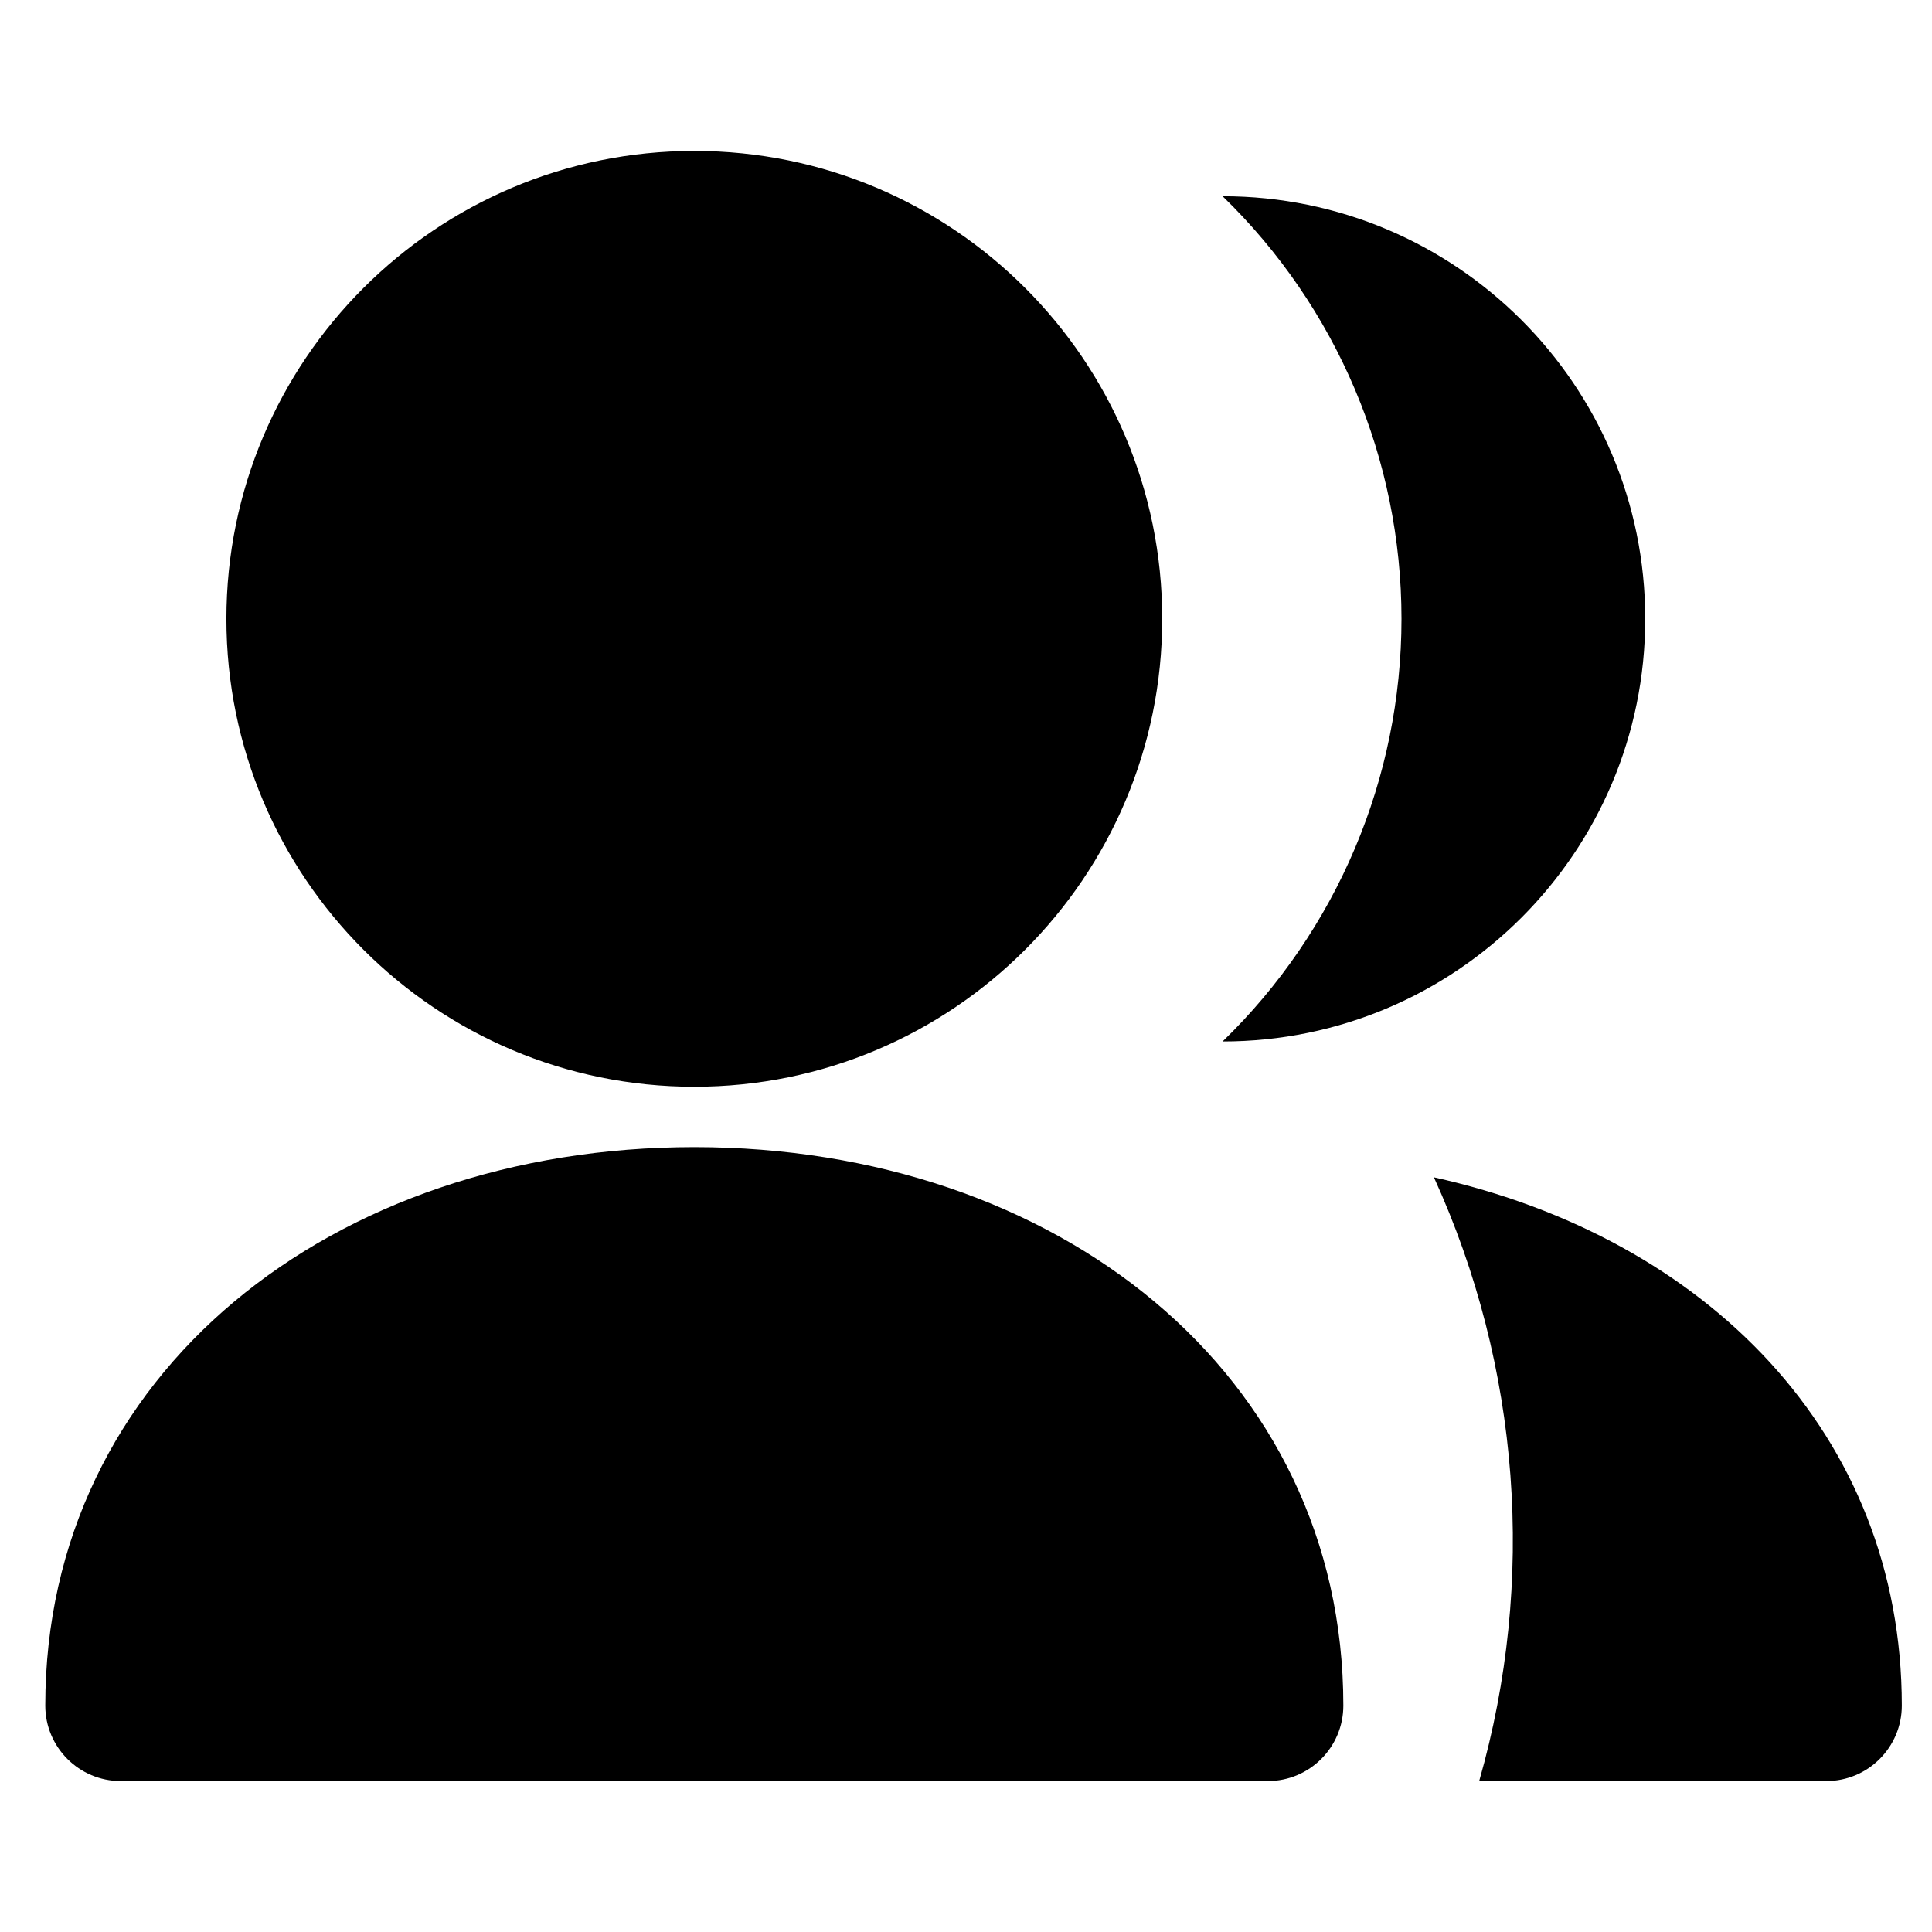
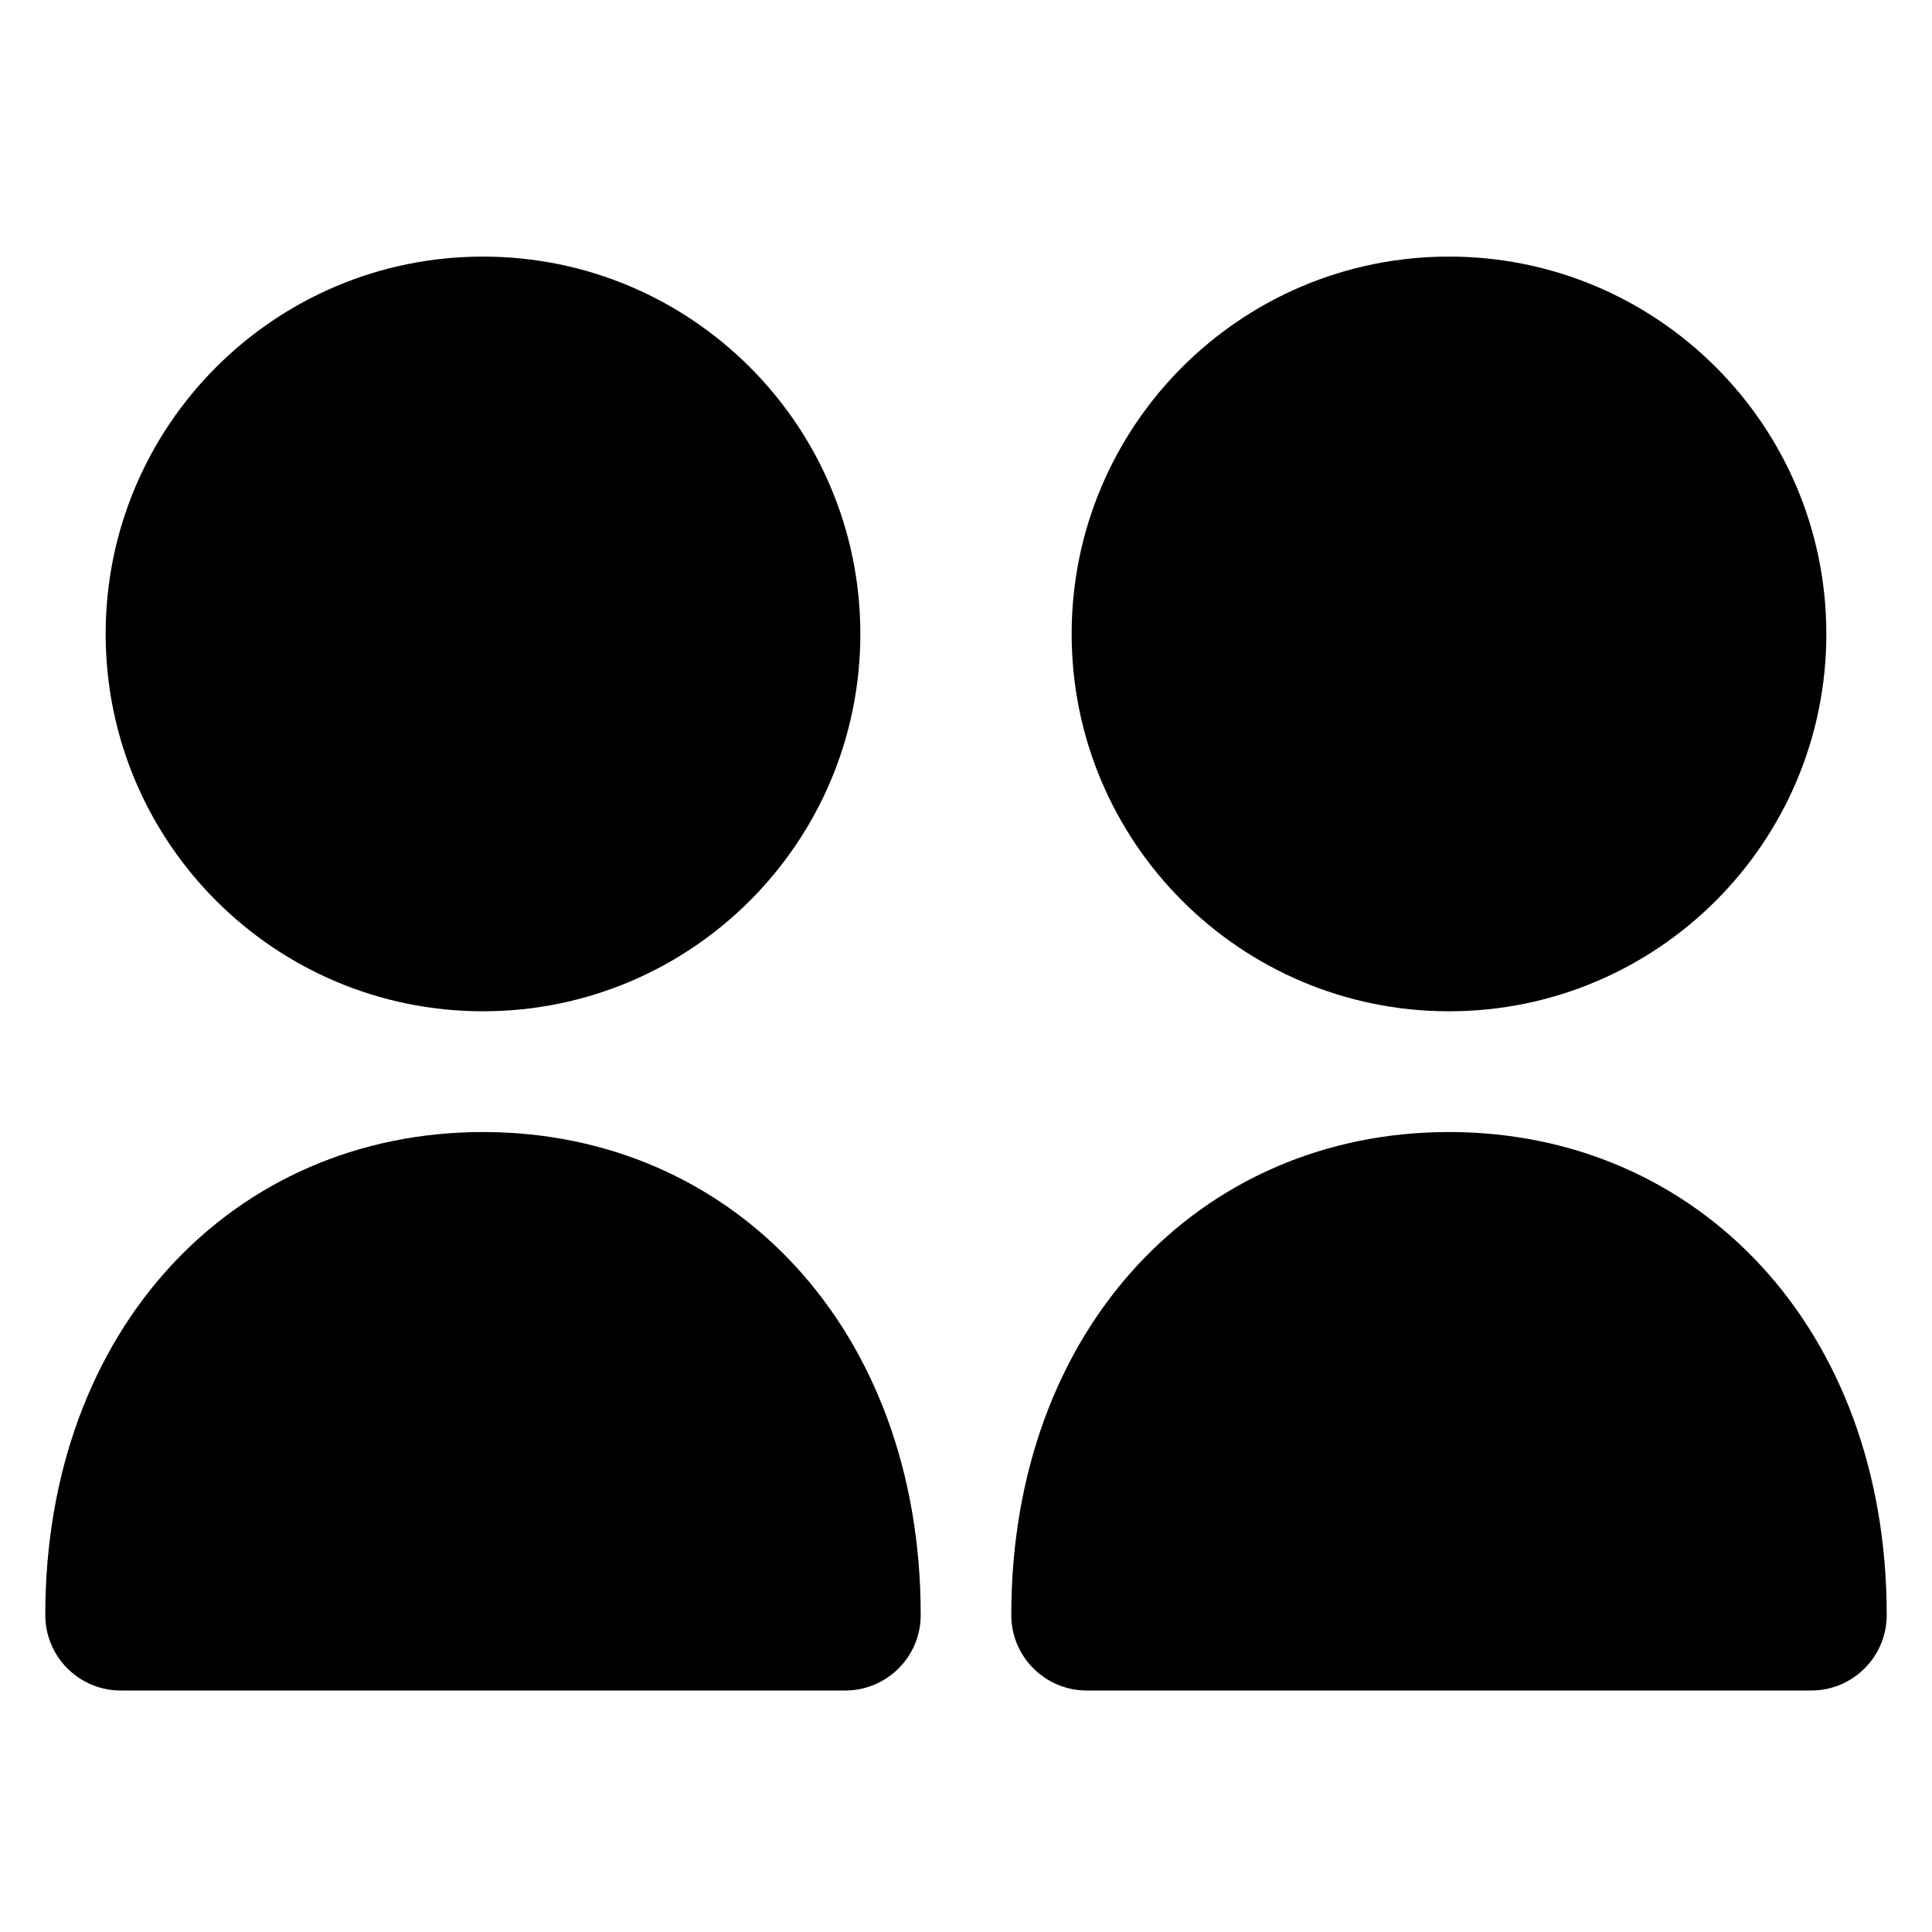
<svg xmlns="http://www.w3.org/2000/svg" viewBox="0 0 256 256" fill="currentColor">
-   <path d="M92,20a62,62,0,1,1-62,62A62,62,0,0,1,92,20ZM6,226c0-44,38-74,86-74s86,30,86,74a10,10,0,0,1-10,10H16A10,10,0,0,1,6,226Z" />
-   <path d="M162,26a56,56,0,0,1,0,112a78,78,0,0,0,0-112ZM190,156c36,8,62,34,62,70a10,10,0,0,1-10,10H196a116,116,0,0,0-6-80Z" />
+   <path d="M64,34a50,50,0,1,1-50,50A50,50,0,0,1,64,34ZM6,214c0-38,25-64,58-64s58,26,58,64a10,10,0,0,1-10,10H16A10,10,0,0,1,6,214ZM192,34a50,50,0,1,1-50,50A50,50,0,0,1,192,34ZM134,214c0-38,25-64,58-64s58,26,58,64a10,10,0,0,1-10,10H144A10,10,0,0,1,134,214Z" />
</svg>
